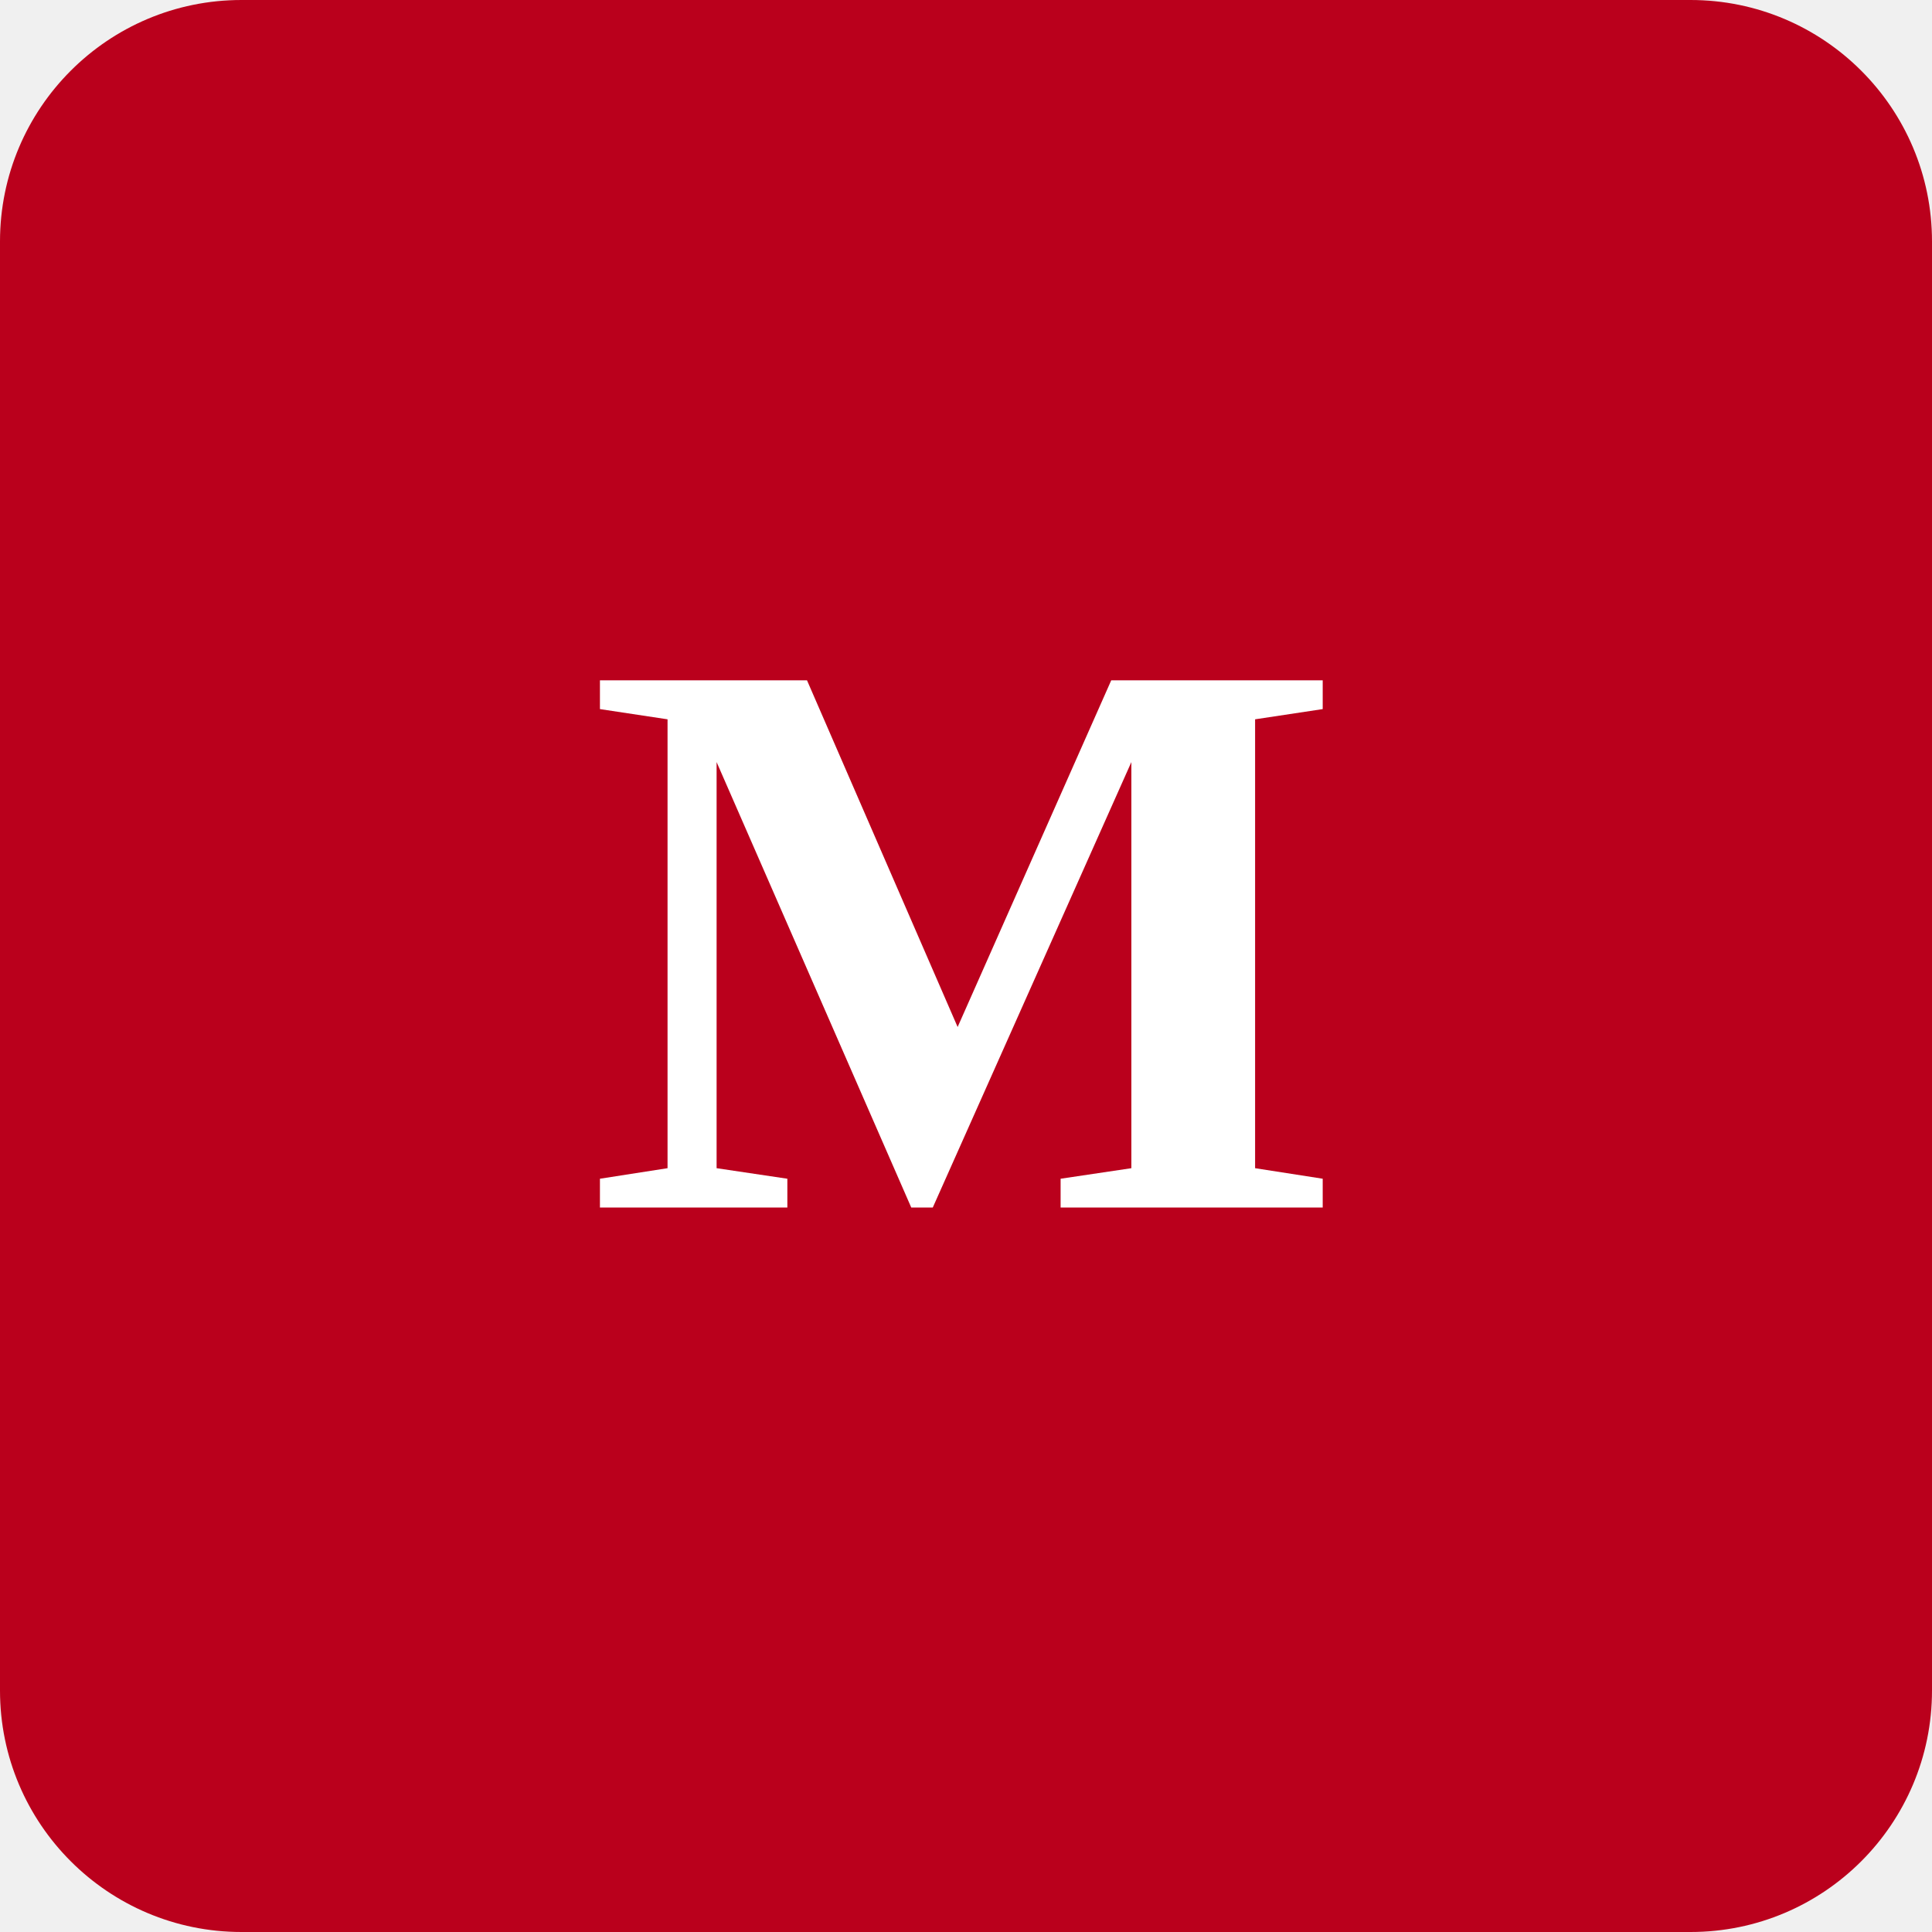
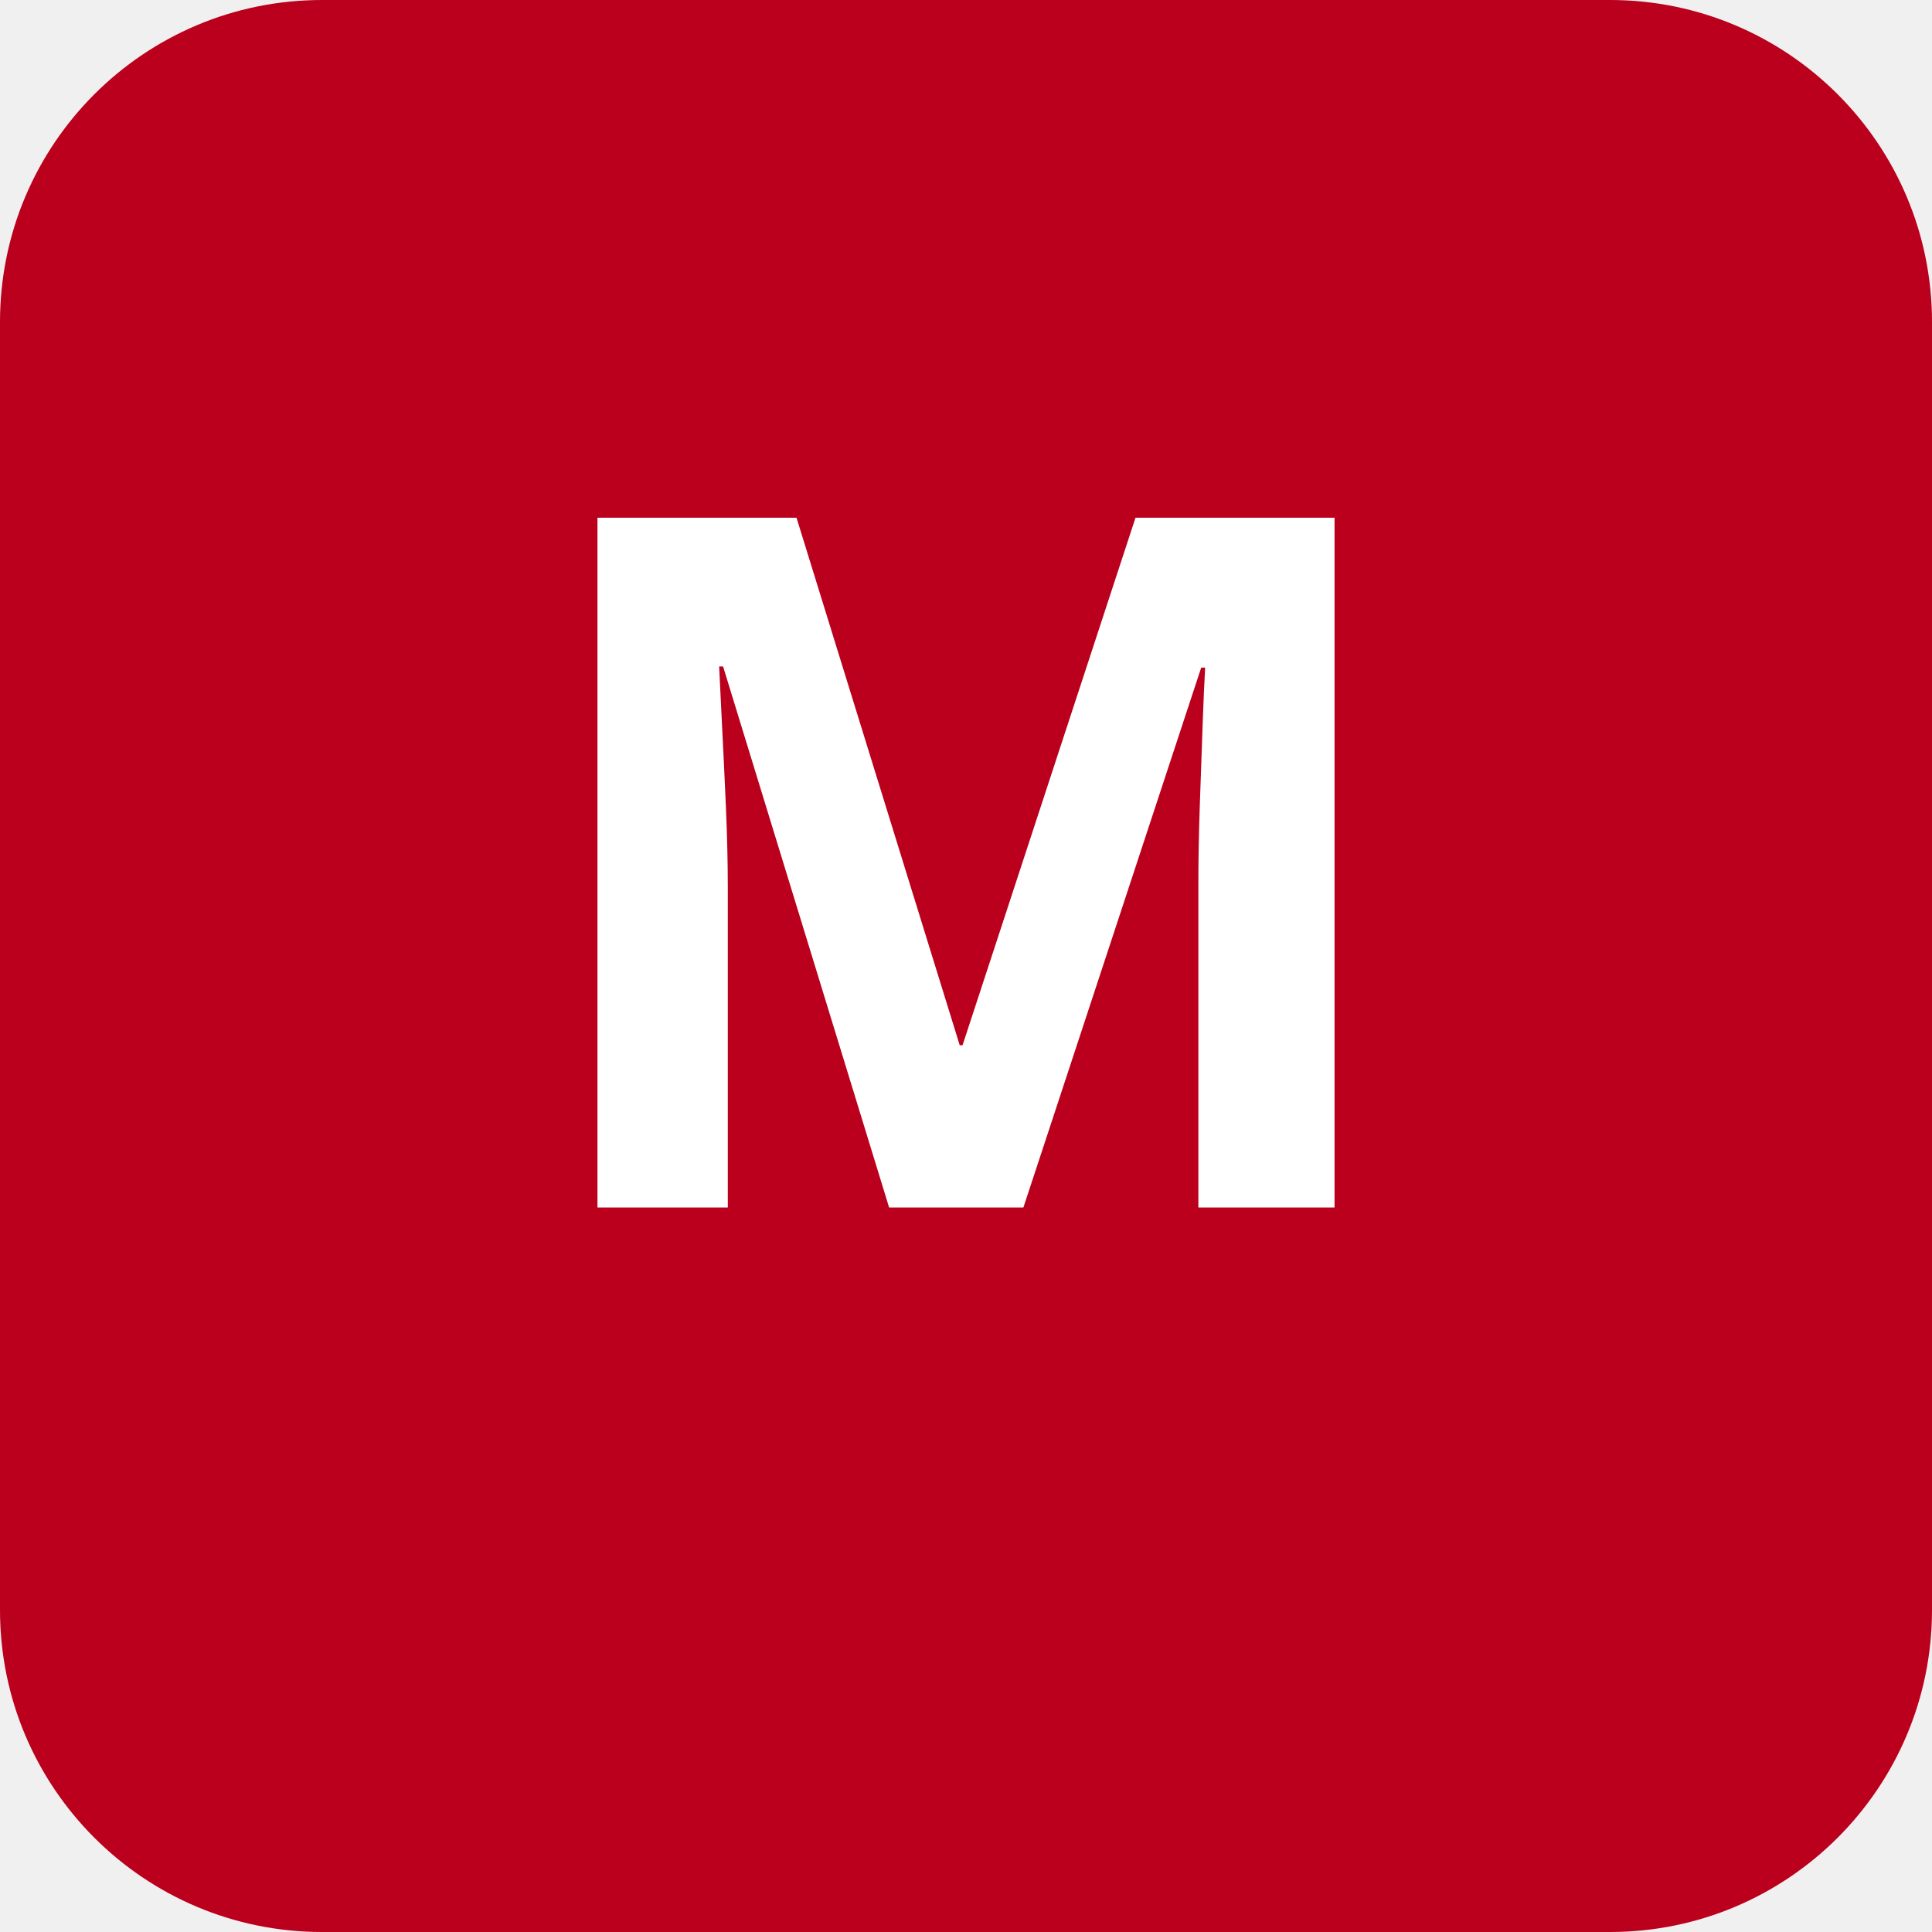
- <svg xmlns="http://www.w3.org/2000/svg" width="192" height="192" viewBox="0 0 192 192">
-   <rect width="192" height="192" fill="#ba001c" rx="24" />
-   <text x="96" y="120" text-anchor="middle" font-size="80" fill="white" font-weight="bold">M</text>
+ <svg xmlns="http://www.w3.org/2000/svg" viewBox="0 0 192 192" width="192" height="192">
+   <rect width="192" height="192" rx="32" fill="#ba001c" />
+   <text x="96" y="120" font-family="Plus Jakarta Sans, sans-serif" font-size="96" font-weight="900" fill="white" text-anchor="middle">M</text>
</svg>
